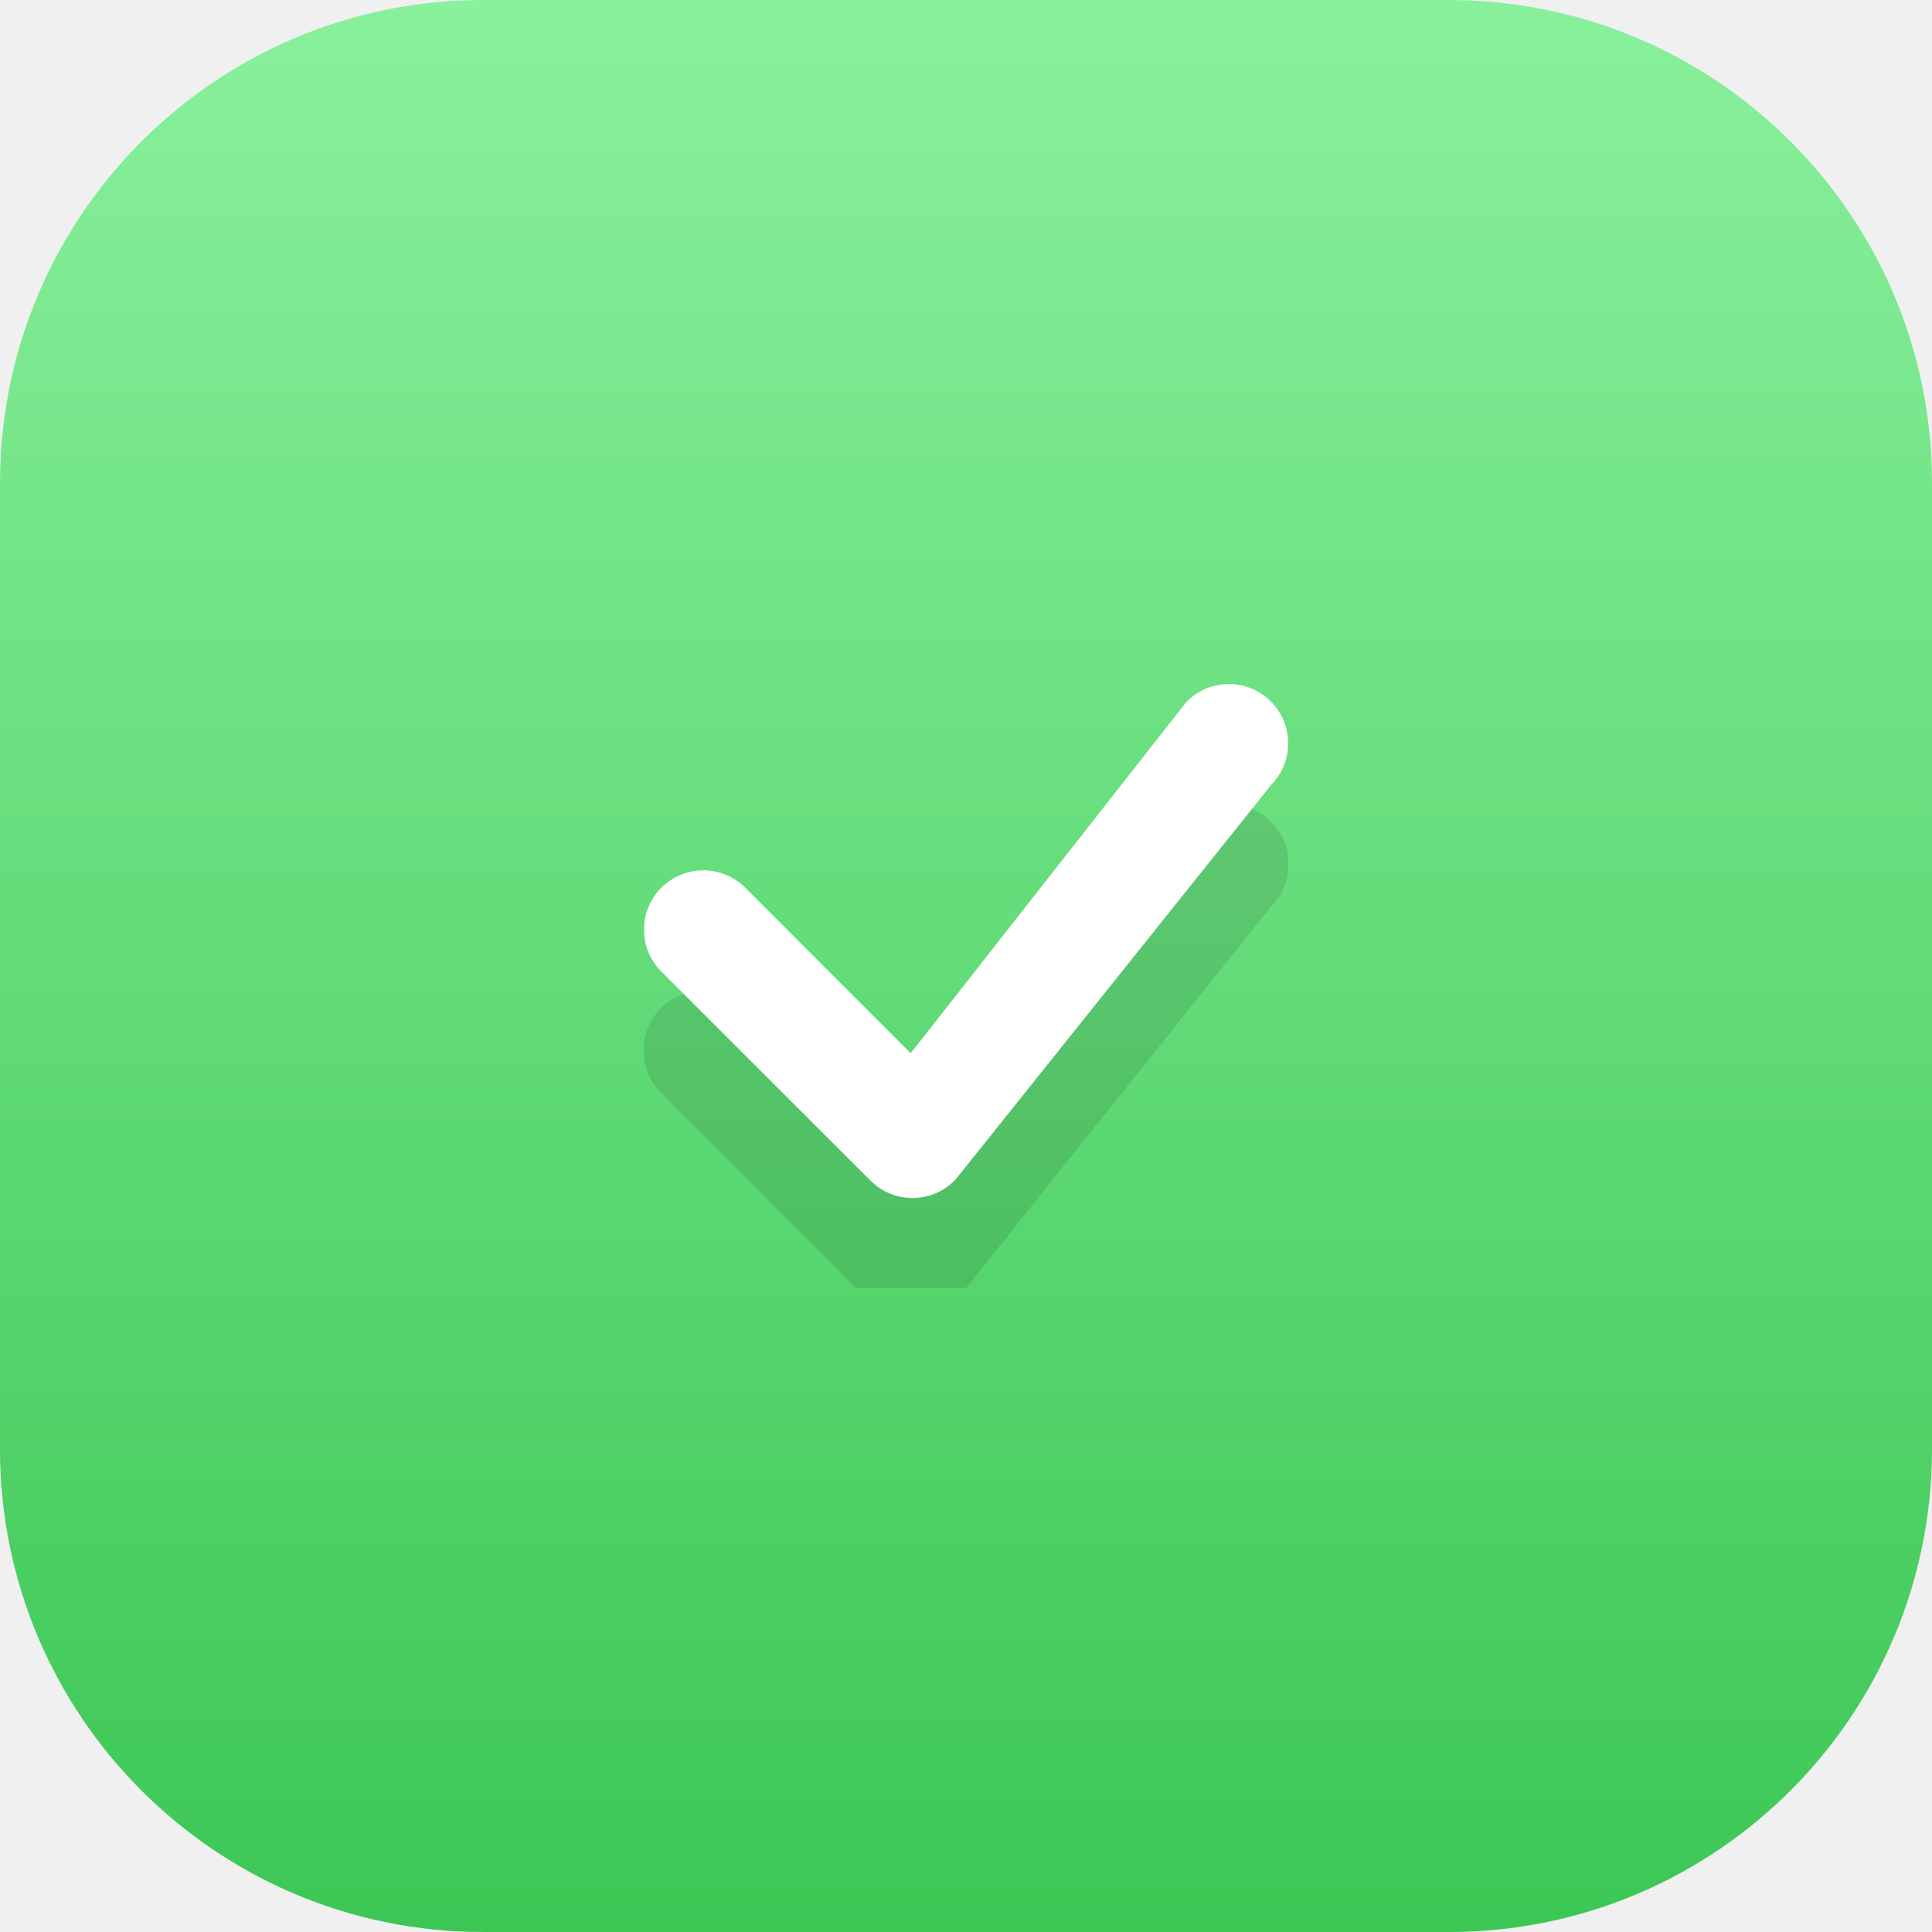
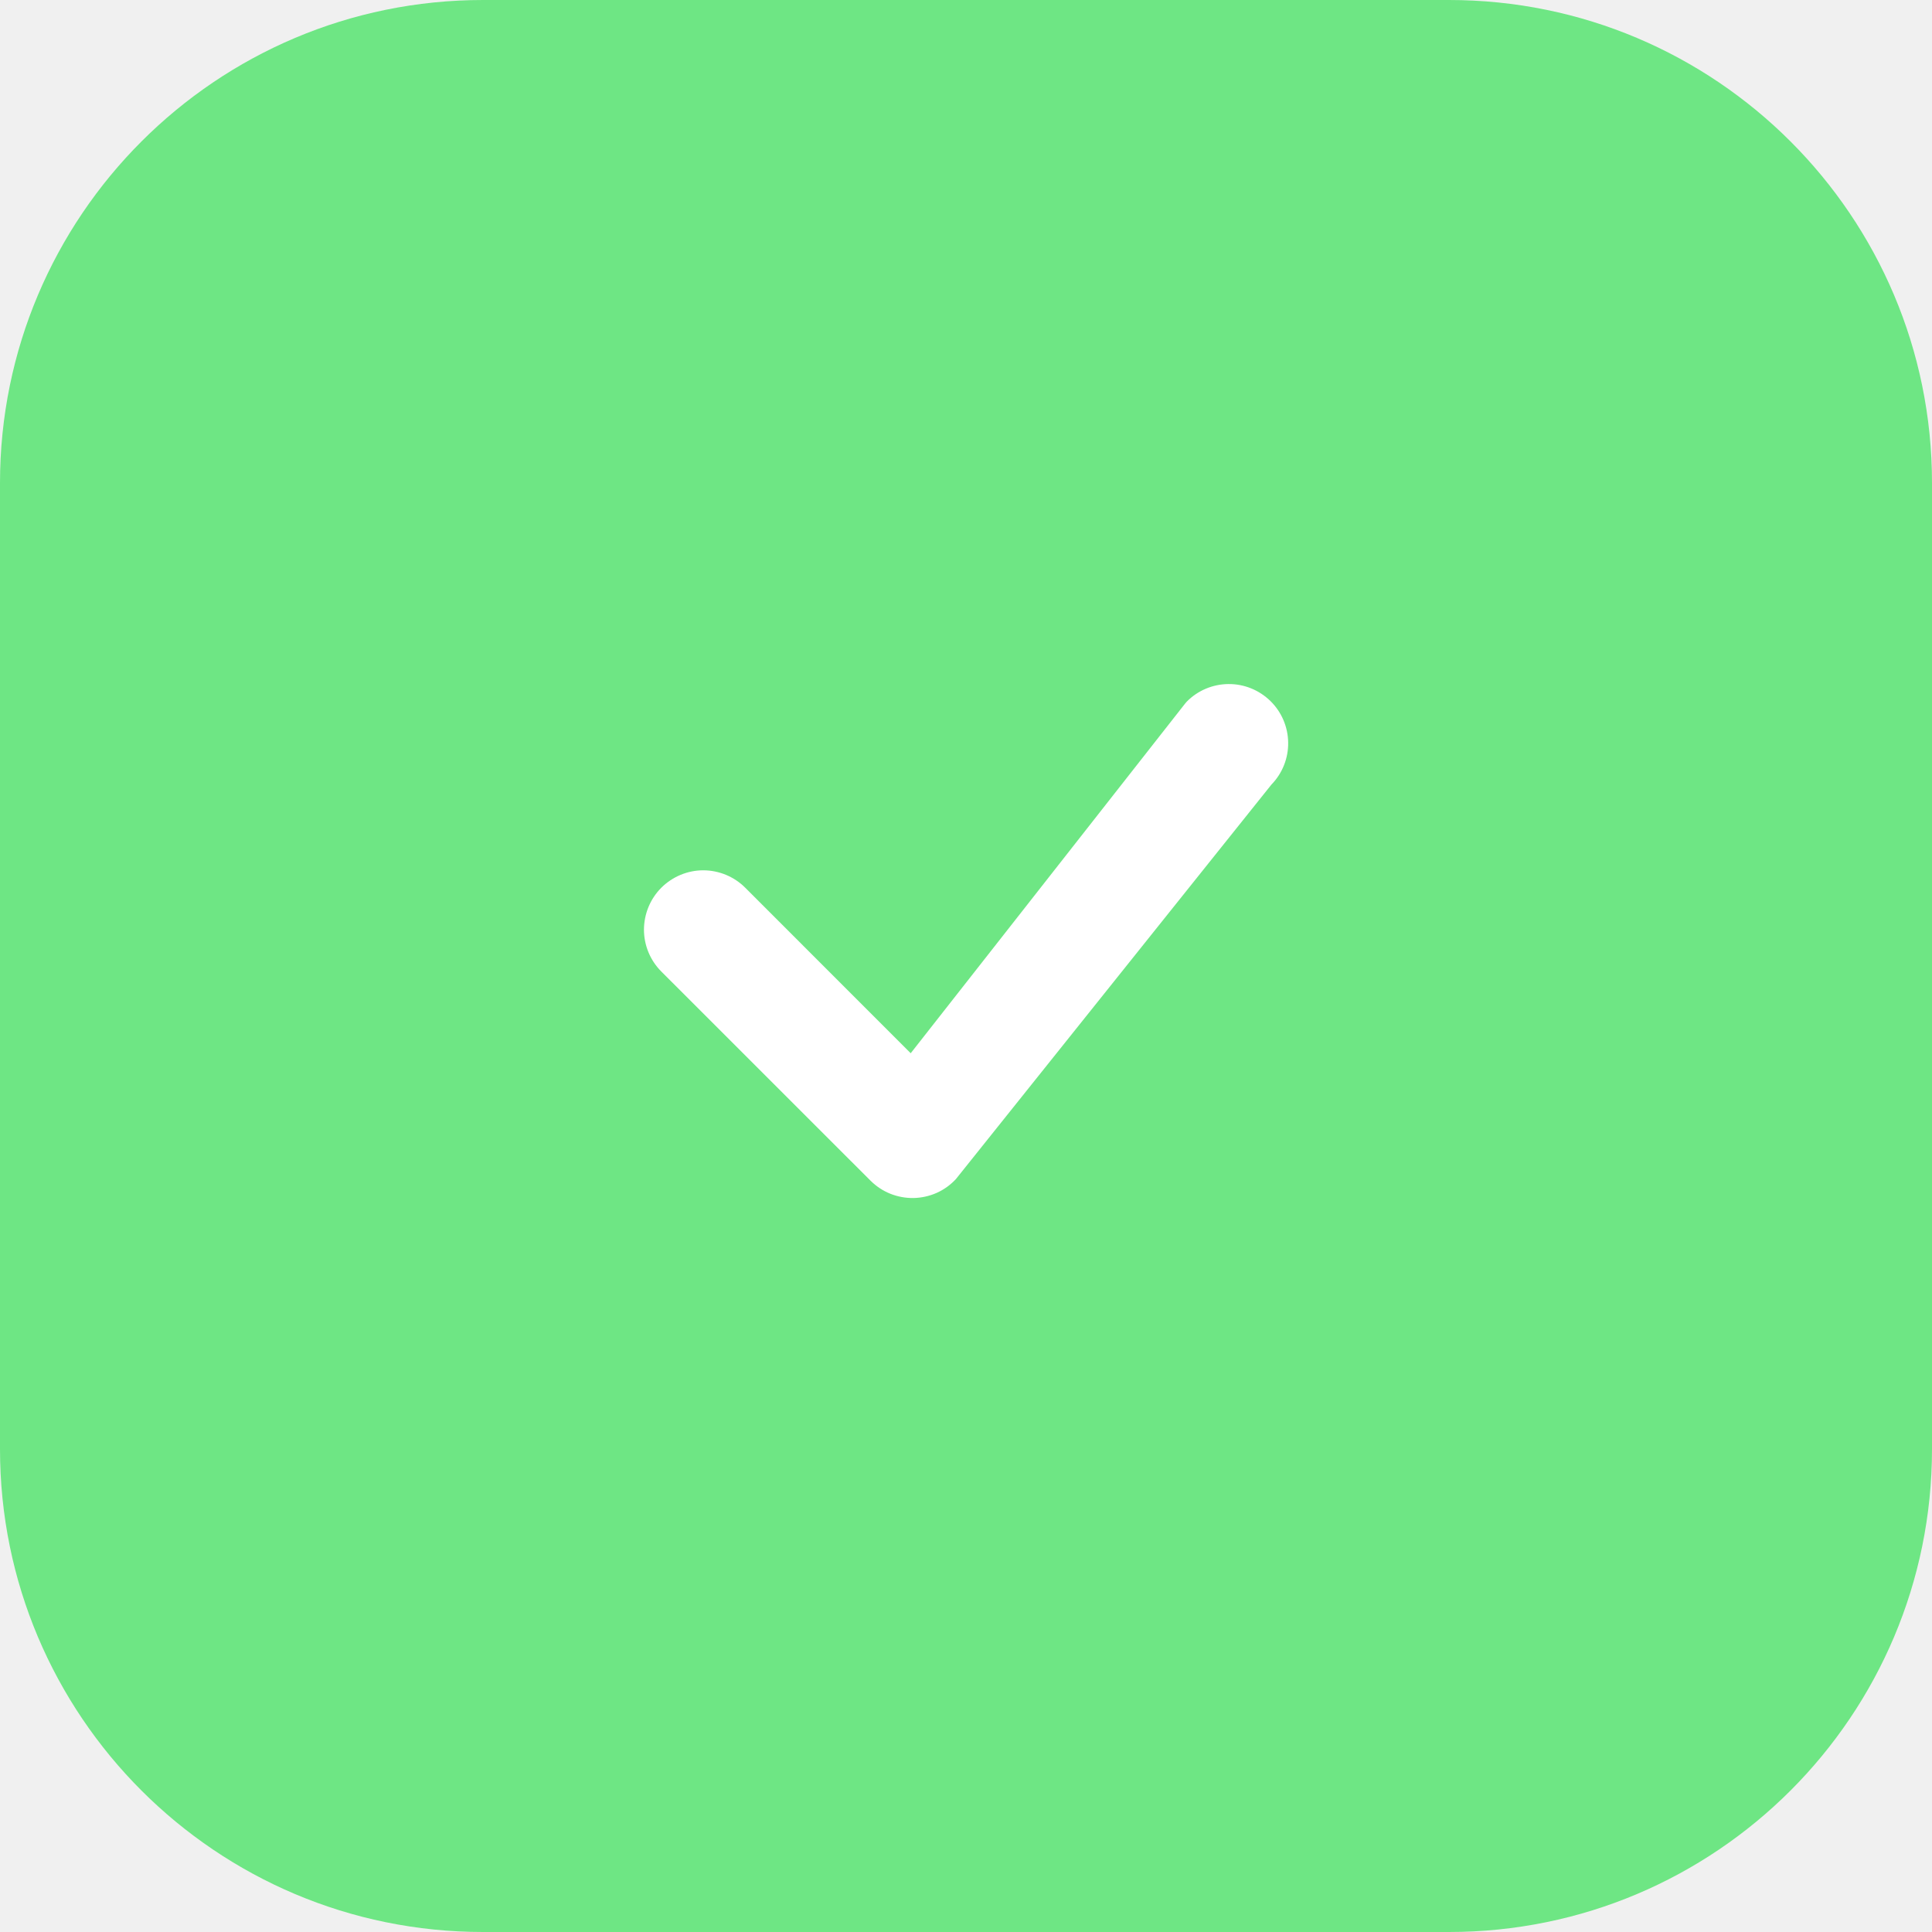
<svg xmlns="http://www.w3.org/2000/svg" width="32" height="32" viewBox="0 0 32 32" fill="none">
-   <rect width="32" height="32" rx="8" fill="url(#paint0_linear)" />
+   <rect width="32" height="32" rx="8" fill="#6EE684" />
  <g clip-path="url(#clip0)">
-     <g filter="url(#filter0_d)">
-       <path d="M19.657 11.621C19.839 11.436 20.088 11.332 20.347 11.33C20.607 11.328 20.856 11.429 21.042 11.611C21.227 11.792 21.333 12.04 21.336 12.299C21.34 12.559 21.24 12.809 21.059 12.995L15.833 19.529C15.743 19.626 15.635 19.704 15.514 19.758C15.394 19.811 15.264 19.84 15.132 19.843C15 19.845 14.869 19.821 14.746 19.772C14.624 19.723 14.513 19.649 14.419 19.556L10.954 16.092C10.77 15.908 10.666 15.658 10.666 15.398C10.667 15.137 10.77 14.887 10.954 14.703C11.139 14.519 11.389 14.415 11.649 14.415C11.909 14.416 12.159 14.519 12.343 14.703L15.084 17.445L19.631 11.651C19.639 11.641 19.648 11.631 19.657 11.621L19.657 11.621Z" fill="white" />
-     </g>
+     <path d="M19.657 11.621C19.839 11.436 20.088 11.332 20.347 11.33C20.607 11.328 20.856 11.429 21.042 11.611C21.227 11.792 21.333 12.04 21.336 12.299C21.34 12.559 21.24 12.809 21.059 12.995L15.833 19.529C15.743 19.626 15.635 19.704 15.514 19.758C15.394 19.811 15.264 19.84 15.132 19.843C15 19.845 14.869 19.821 14.746 19.772C14.624 19.723 14.513 19.649 14.419 19.556L10.954 16.092C10.77 15.908 10.666 15.658 10.666 15.398C10.667 15.137 10.77 14.887 10.954 14.703C11.139 14.519 11.389 14.415 11.649 14.415C11.909 14.416 12.159 14.519 12.343 14.703L15.084 17.445L19.631 11.651C19.639 11.641 19.648 11.631 19.657 11.621L19.657 11.621Z" fill="white" />
  </g>
  <defs>
-     <filter id="filter0_d" x="10.666" y="11.33" width="10.67" height="10.513" filterUnits="userSpaceOnUse" color-interpolation-filters="sRGB">
-       <feFlood flood-opacity="0" result="BackgroundImageFix" />
-       <feColorMatrix in="SourceAlpha" type="matrix" values="0 0 0 0 0 0 0 0 0 0 0 0 0 0 0 0 0 0 127 0" />
-       <feOffset dy="2" />
-       <feColorMatrix type="matrix" values="0 0 0 0 0 0 0 0 0 0 0 0 0 0 0 0 0 0 0.1 0" />
-       <feBlend mode="normal" in2="BackgroundImageFix" result="effect1_dropShadow" />
-       <feBlend mode="normal" in="SourceGraphic" in2="effect1_dropShadow" result="shape" />
-     </filter>
-     <linearGradient id="paint0_linear" x1="16" y1="0" x2="16" y2="32" gradientUnits="userSpaceOnUse">
-       <stop stop-color="#89F09C" />
-       <stop offset="1" stop-color="#3CC755" />
-     </linearGradient>
    <clipPath id="clip0">
      <rect width="10.667" height="10.667" fill="white" transform="translate(10.6667 10.6667)" />
    </clipPath>
  </defs>
</svg>
